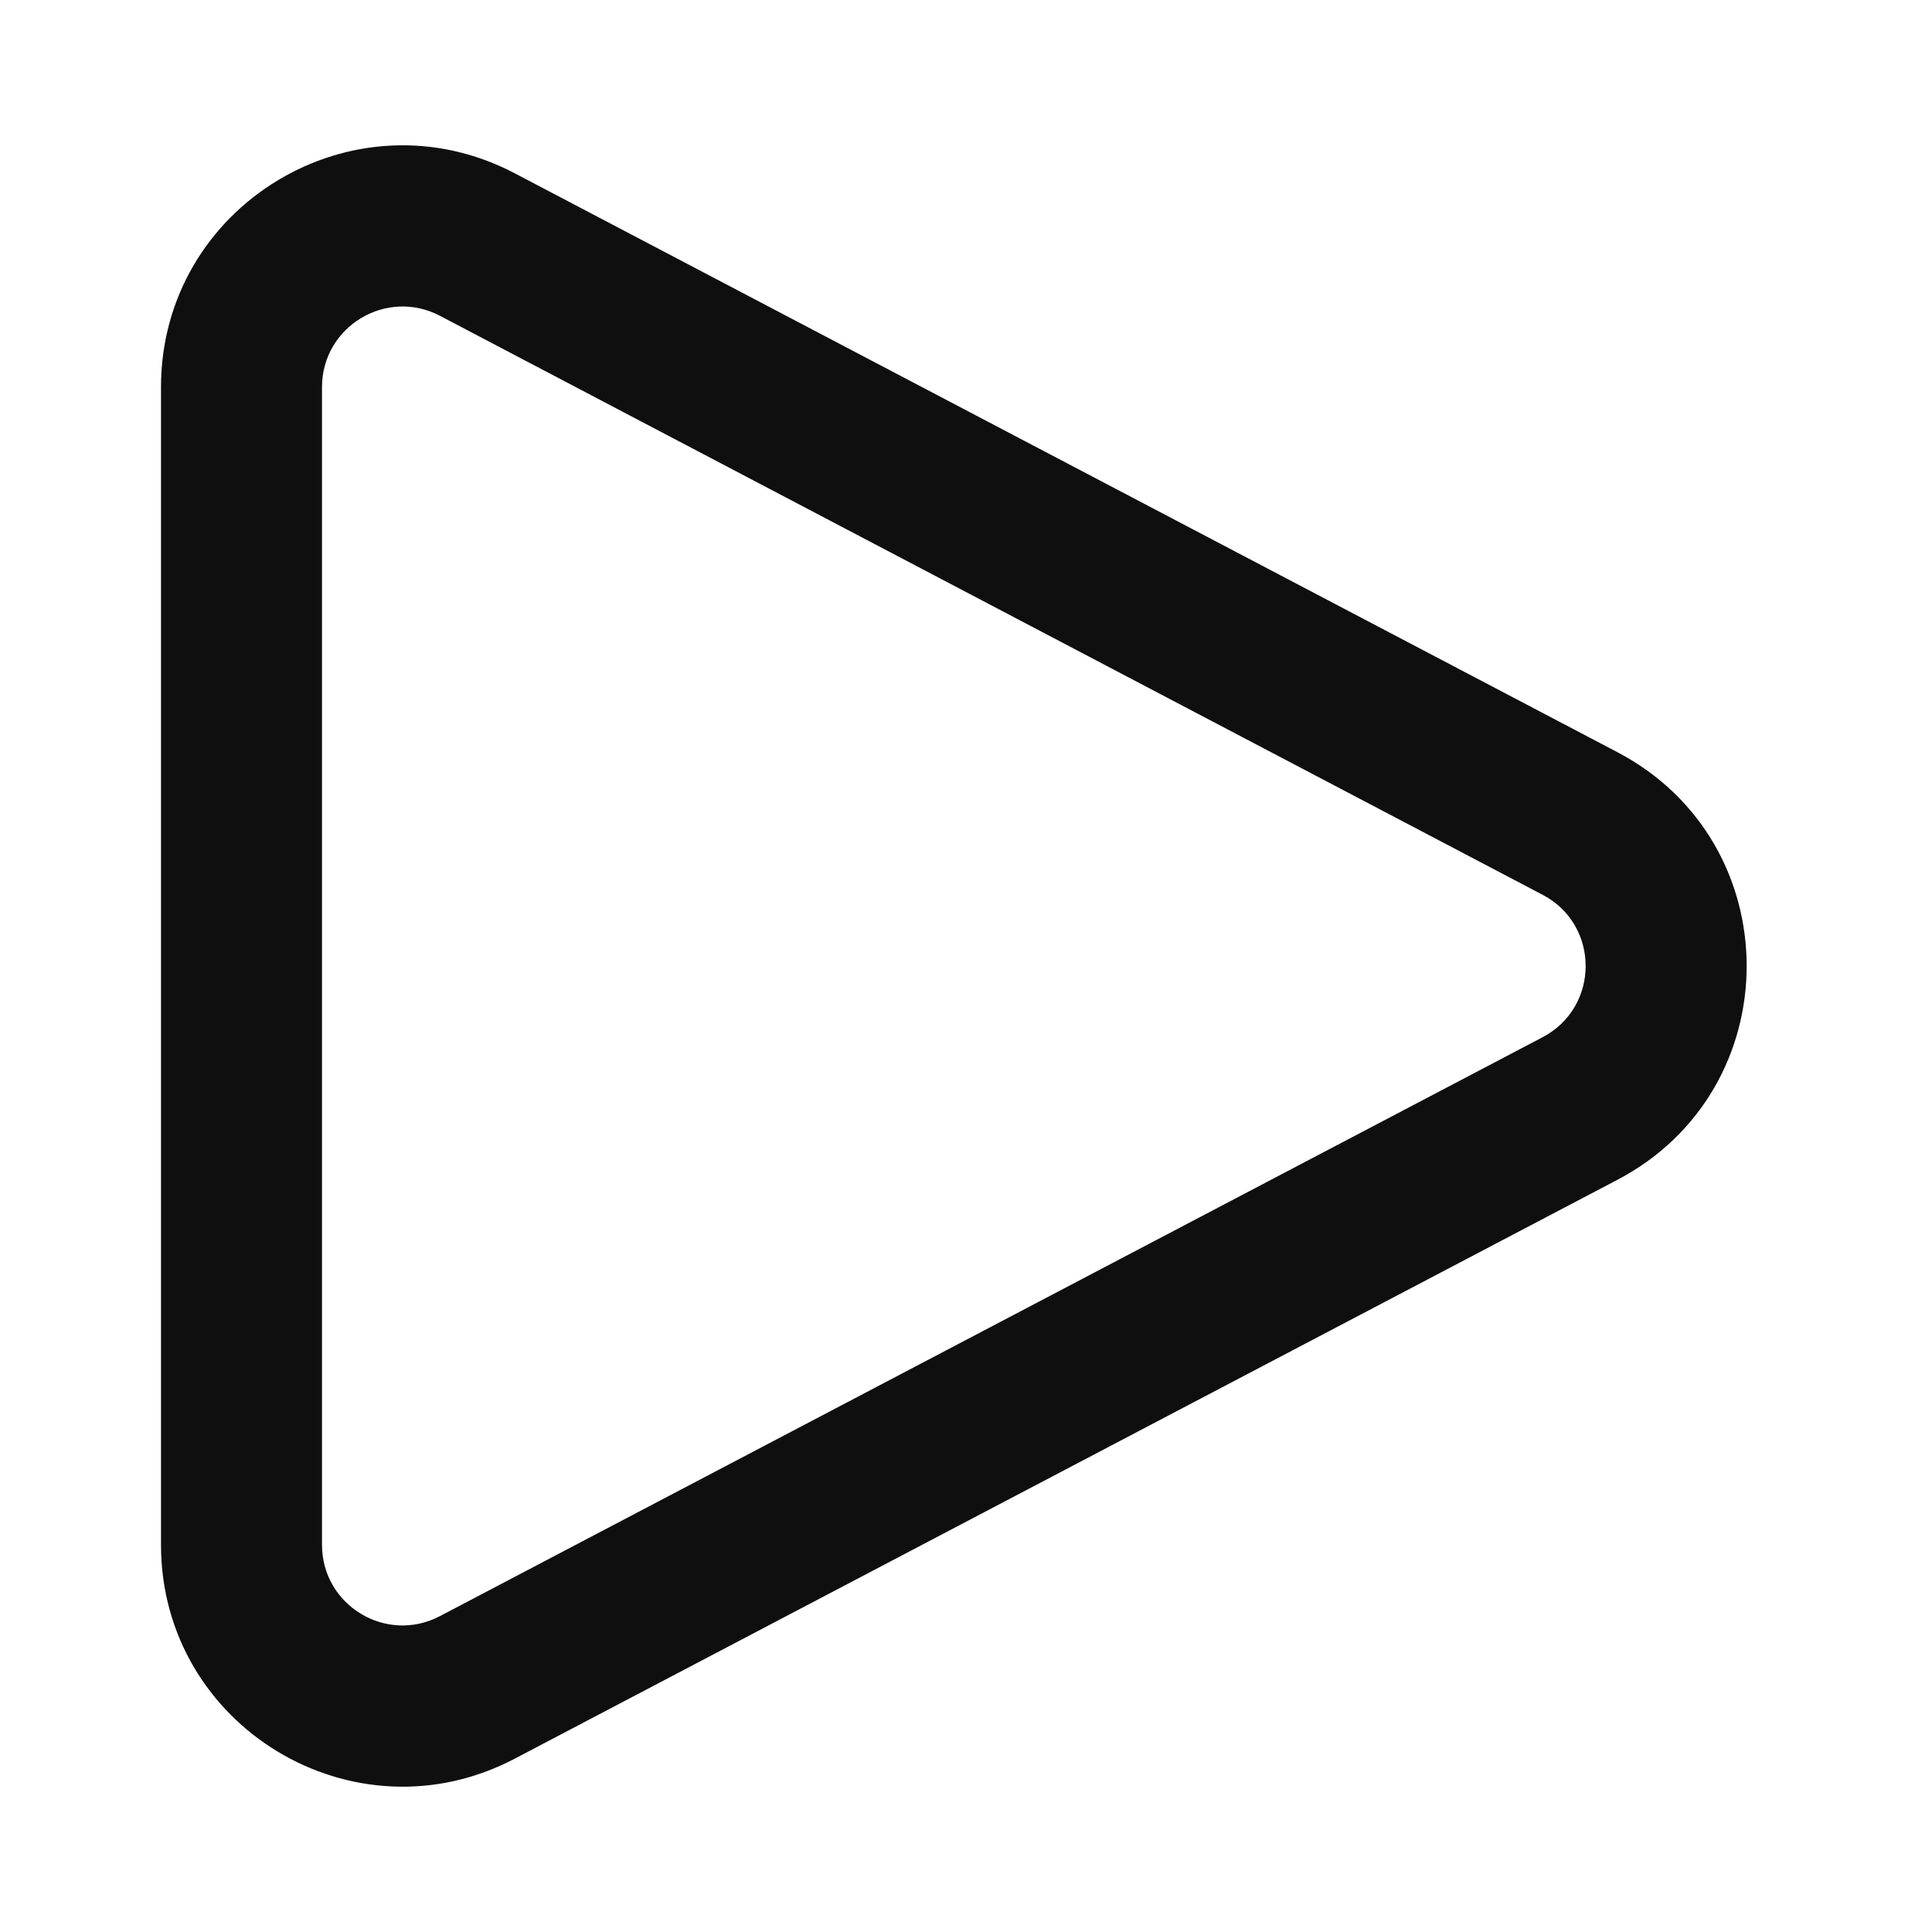
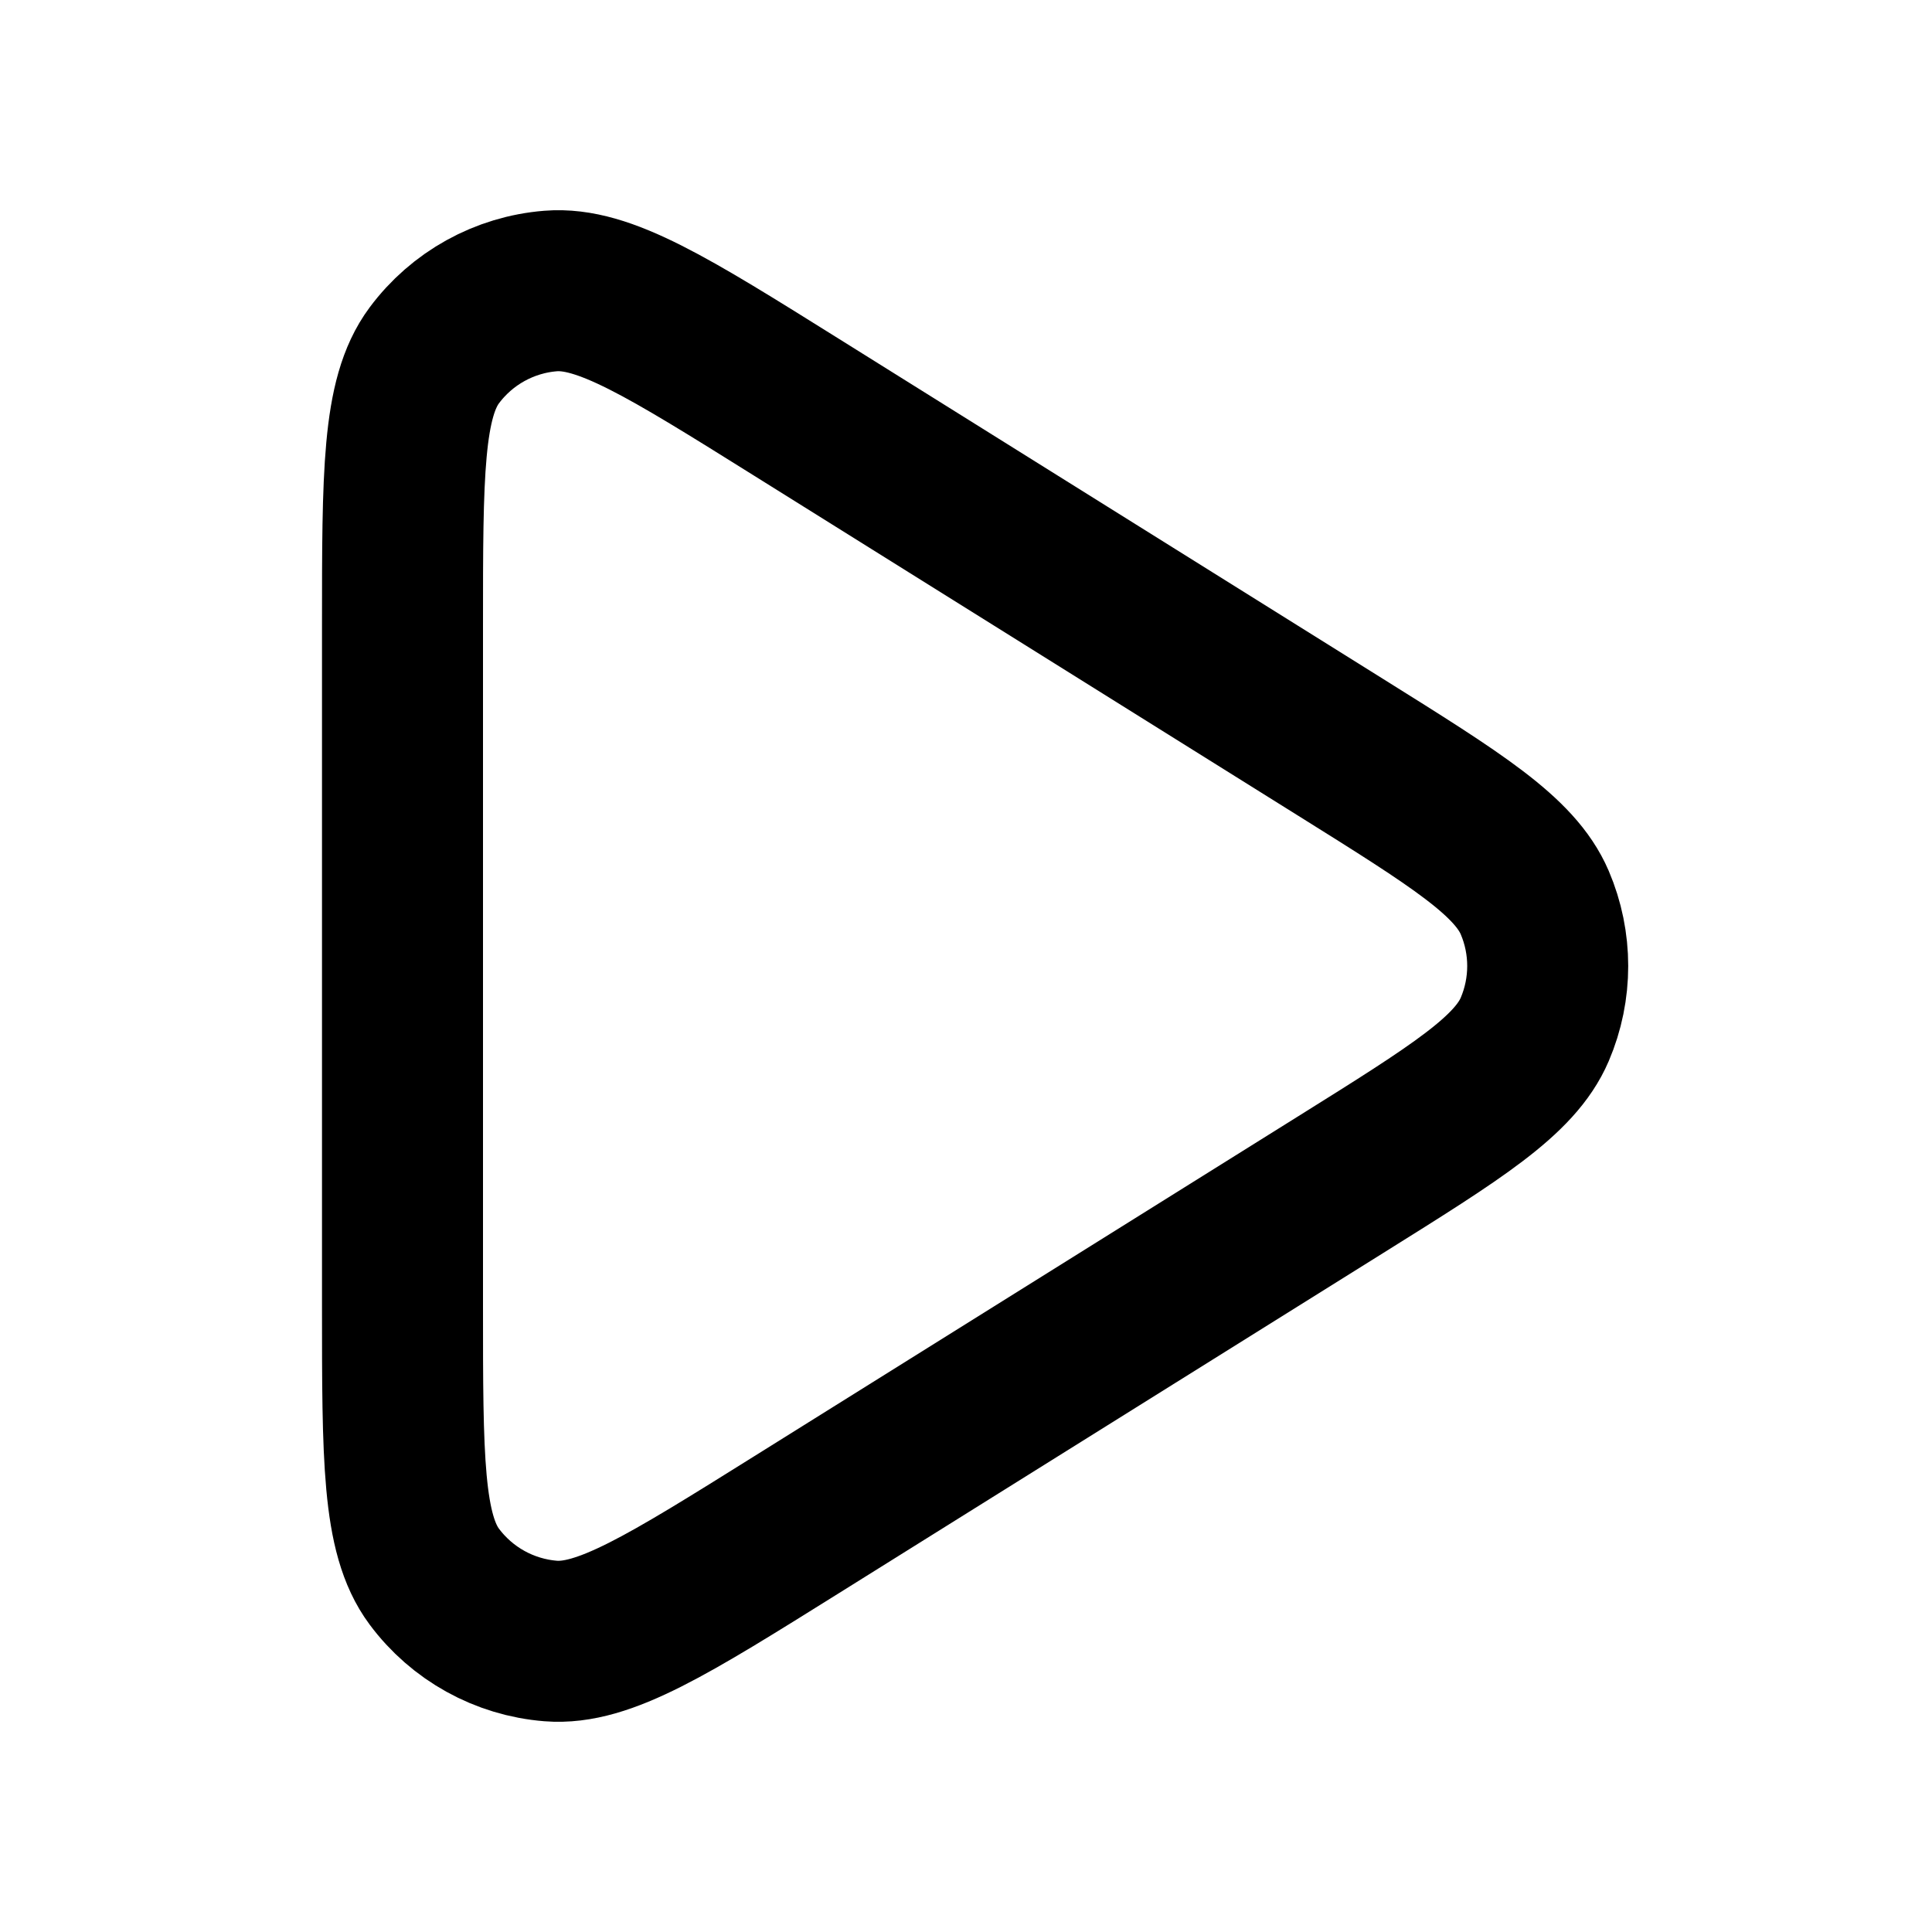
<svg xmlns="http://www.w3.org/2000/svg" width="800px" height="800px" viewBox="0 0 24 24" fill="none">
-   <path fill-rule="evenodd" clip-rule="evenodd" d="M5.465 3.923C4.799 3.574 4 4.057 4 4.809V19.191C4 19.943 4.799 20.426 5.465 20.076L19.162 12.885C19.876 12.511 19.876 11.489 19.162 11.115L5.465 3.923ZM2 4.809C2 2.553 4.397 1.104 6.395 2.153L20.092 9.344C22.233 10.468 22.233 13.532 20.092 14.656L6.394 21.847C4.397 22.896 2 21.447 2 19.191V4.809Z" fill="#0F0F0F" />
+   <path d="M16.658 9.286C18.098 10.186 18.818 10.636 19.065 11.212C19.28 11.715 19.28 12.285 19.065 12.788C18.818 13.364 18.098 13.814 16.658 14.714L9.896 18.94C8.298 19.939 7.499 20.438 6.84 20.385C6.265 20.339 5.738 20.047 5.394 19.584C5 19.053 5 18.111 5 16.226V7.774C5 5.889 5 4.947 5.394 4.416C5.738 3.953 6.265 3.661 6.84 3.615C7.499 3.562 8.298 4.061 9.896 5.06L16.658 9.286Z" stroke="#000000" stroke-width="2" stroke-linejoin="round" />
</svg>
